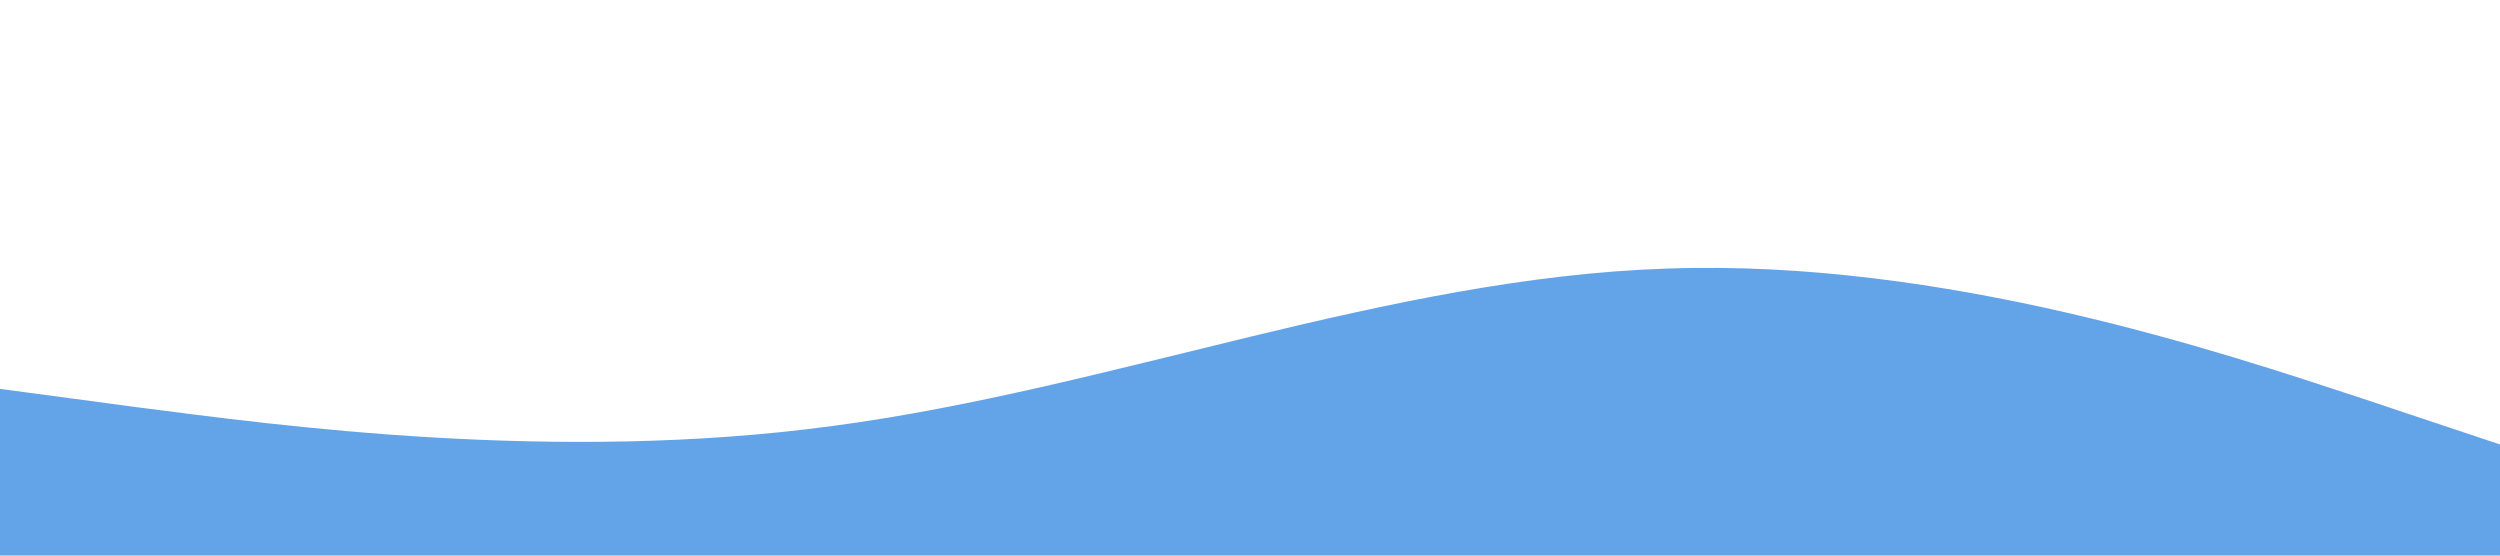
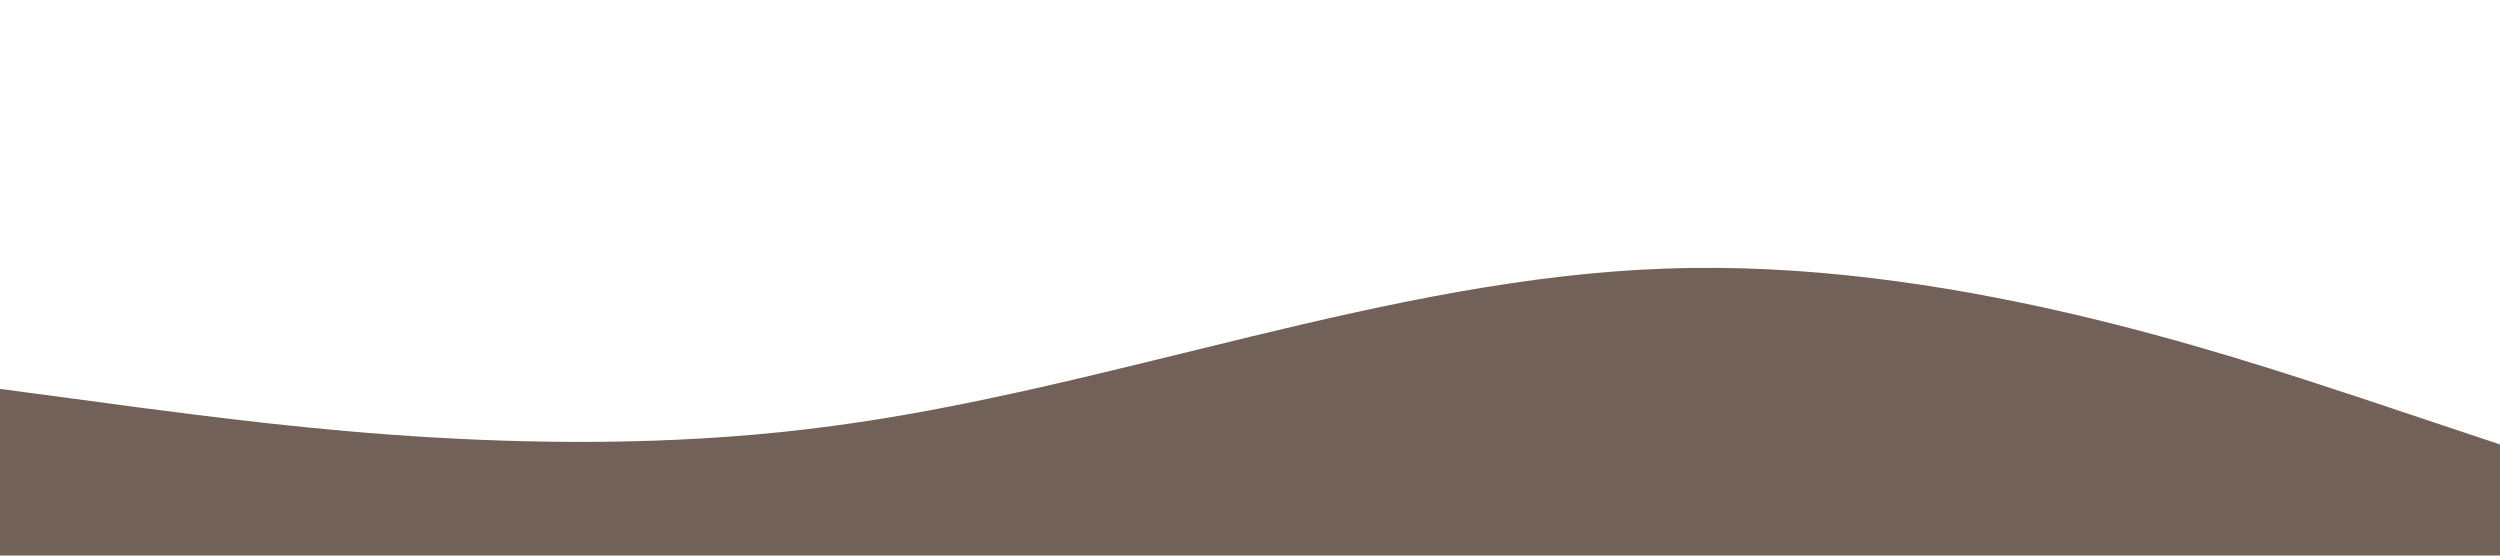
<svg xmlns="http://www.w3.org/2000/svg" viewBox="0 0 1440 320">
-   <path fill="rgb(99, 164, 233)" fill-opacity="1" d="M0,224L80,234.7C160,245,320,267,480,245.3C640,224,800,160,960,154.7C1120,149,1280,203,1360,229.3L1440,256L1440,320L1360,320C1280,320,1120,320,960,320C800,320,640,320,480,320C320,320,160,320,80,320L0,320Z" />
+   <path fill="#726158" fill-opacity="1" d="M0,224L80,234.7C160,245,320,267,480,245.3C640,224,800,160,960,154.7C1120,149,1280,203,1360,229.3L1440,256L1440,320L1360,320C1280,320,1120,320,960,320C800,320,640,320,480,320C320,320,160,320,80,320L0,320Z" />
</svg>
